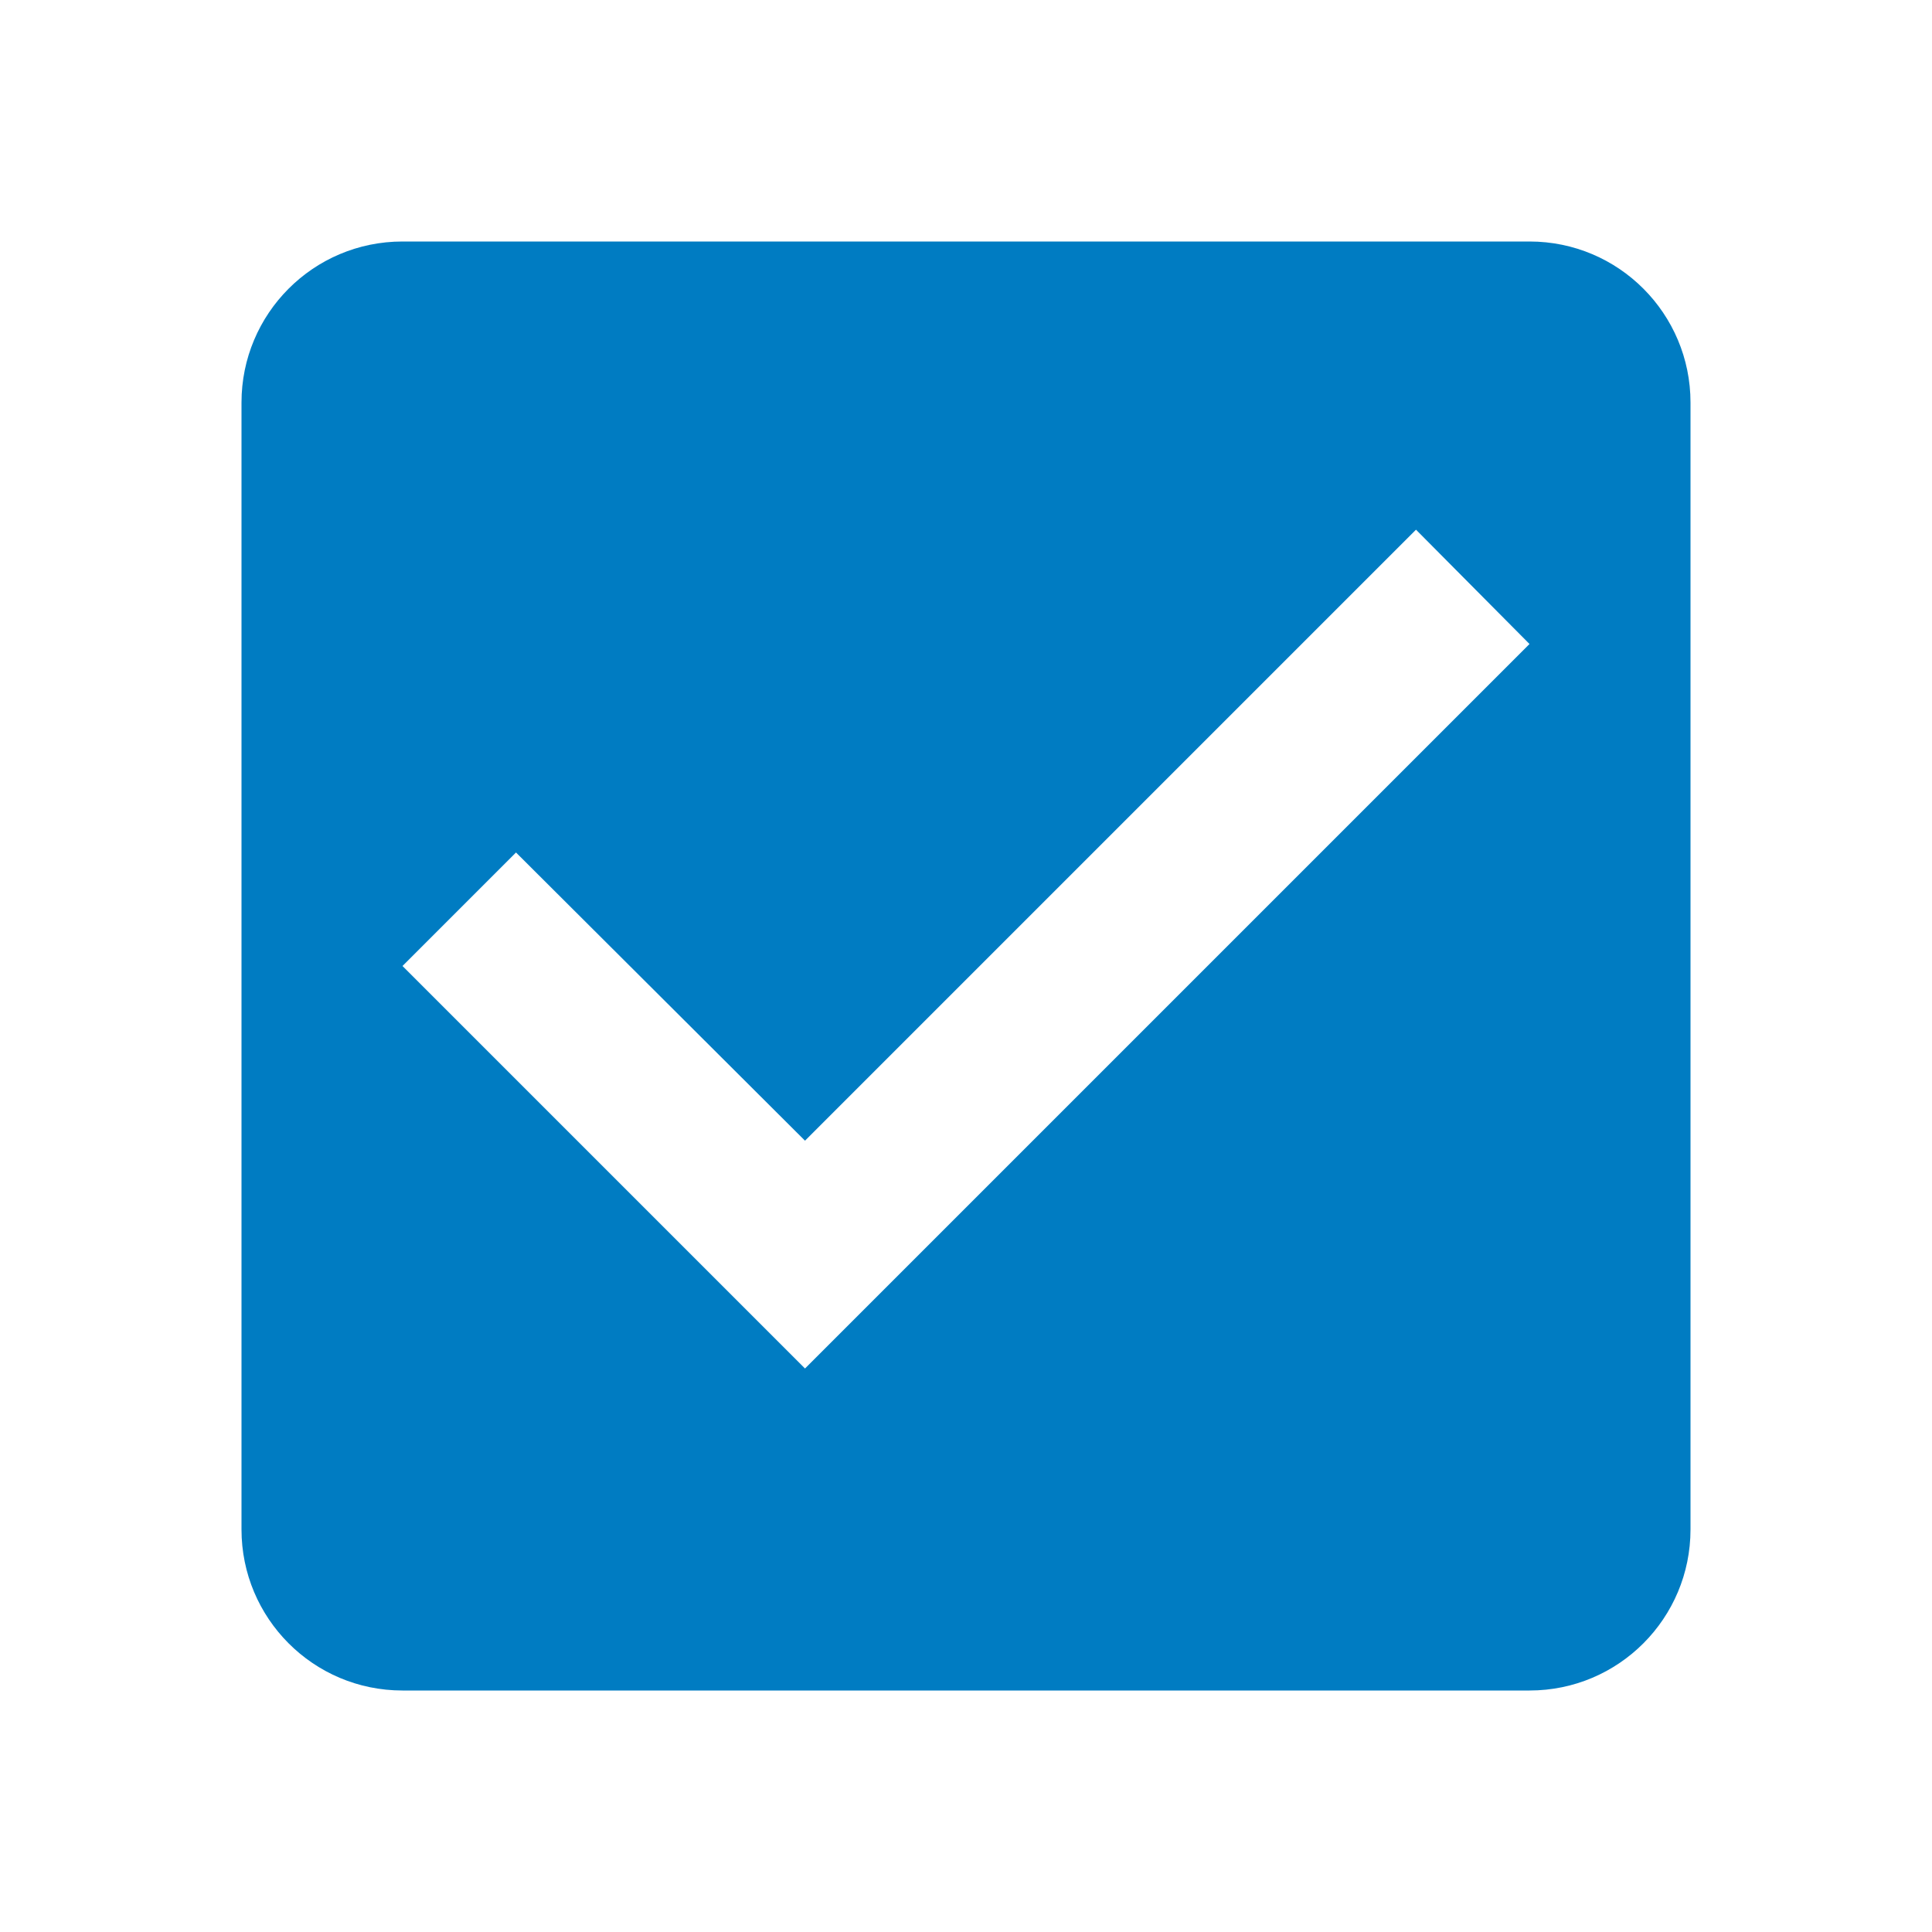
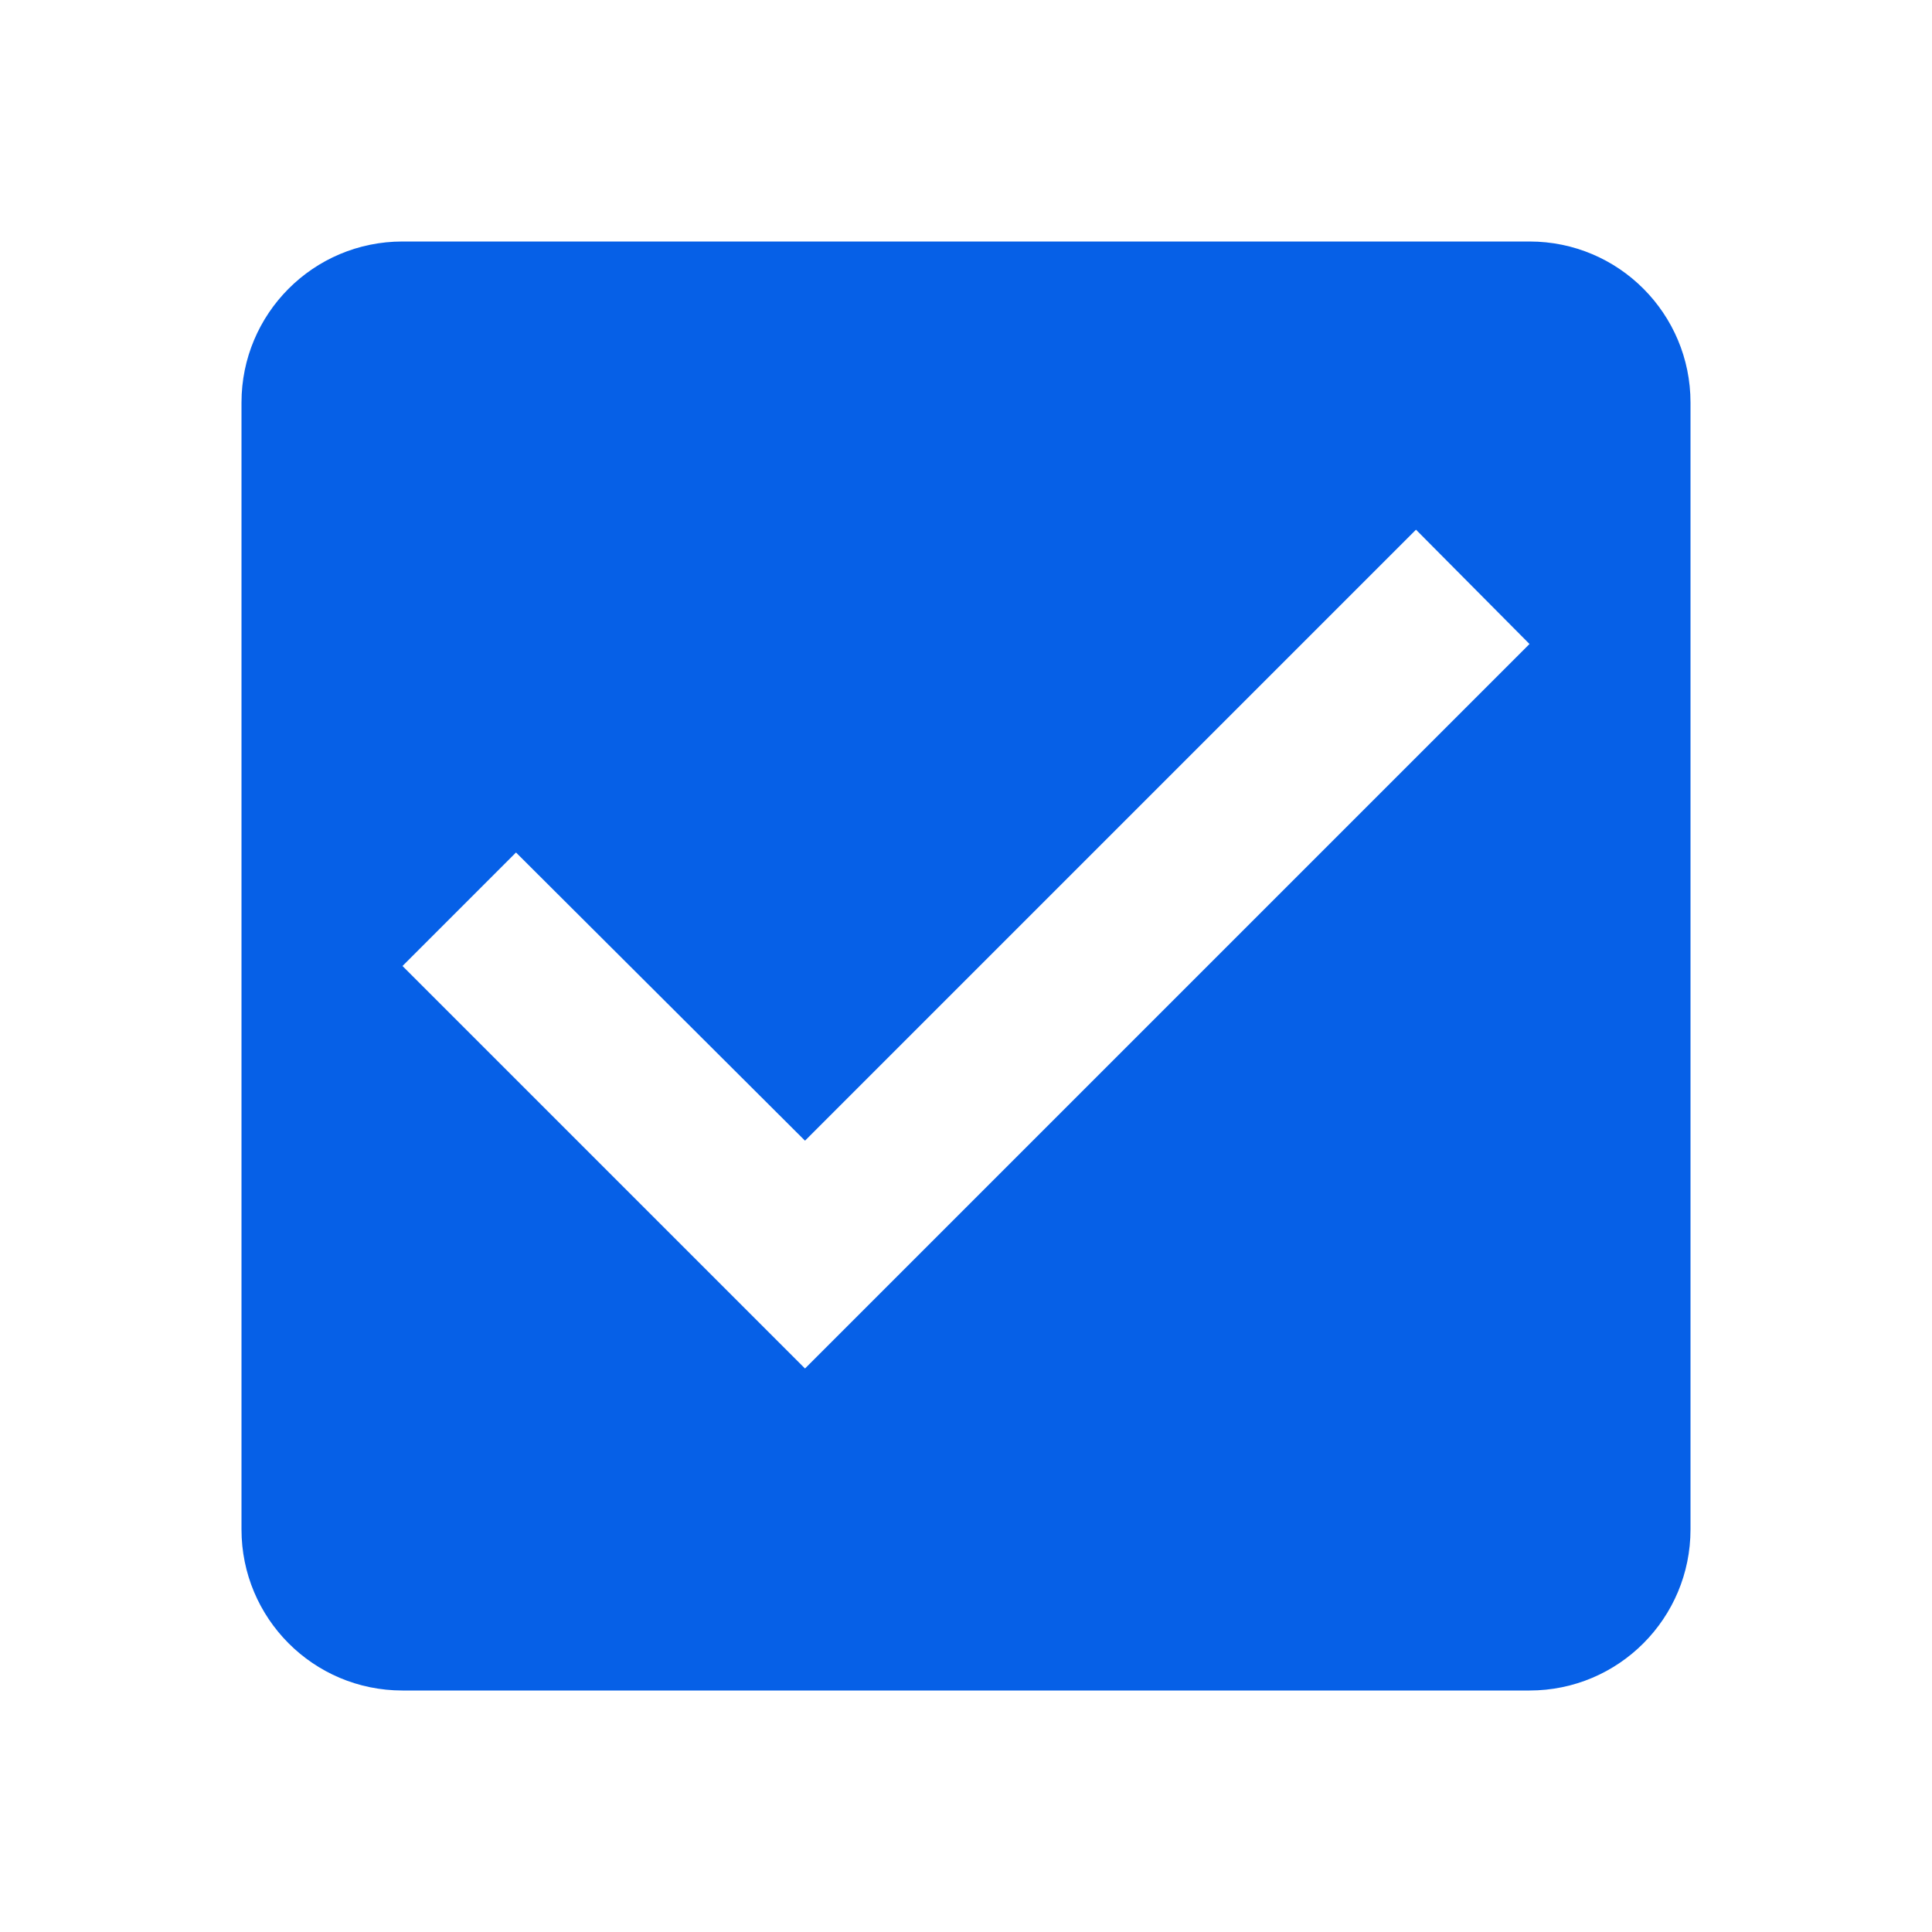
<svg xmlns="http://www.w3.org/2000/svg" fill="#000000" height="24" viewBox="0 0 24 24" width="24" id="svg2" version="1.1">
  <defs id="defs10" />
  <path d="M0 0h24v24H0z" fill="none" id="path4" />
-   <path d="M19 3H5c-1.11 0-2 .9-2 2v14c0 1.1.89 2 2 2h14c1.11 0 2-.9 2-2V5c0-1.1-.89-2-2-2zm-9 14l-5-5 1.41-1.41L10 14.17l7.59-7.59L19 8l-9 9z" id="path6" style="fill:#007cc2;fill-opacity:1" />
+   <path d="M19 3H5c-1.11 0-2 .9-2 2v14c0 1.1.89 2 2 2h14c1.11 0 2-.9 2-2V5c0-1.1-.89-2-2-2zm-9 14l-5-5 1.41-1.41L10 14.17l7.59-7.59L19 8l-9 9z" id="path6" style="fill:#0660e7;fill-opacity:1" />
</svg>
